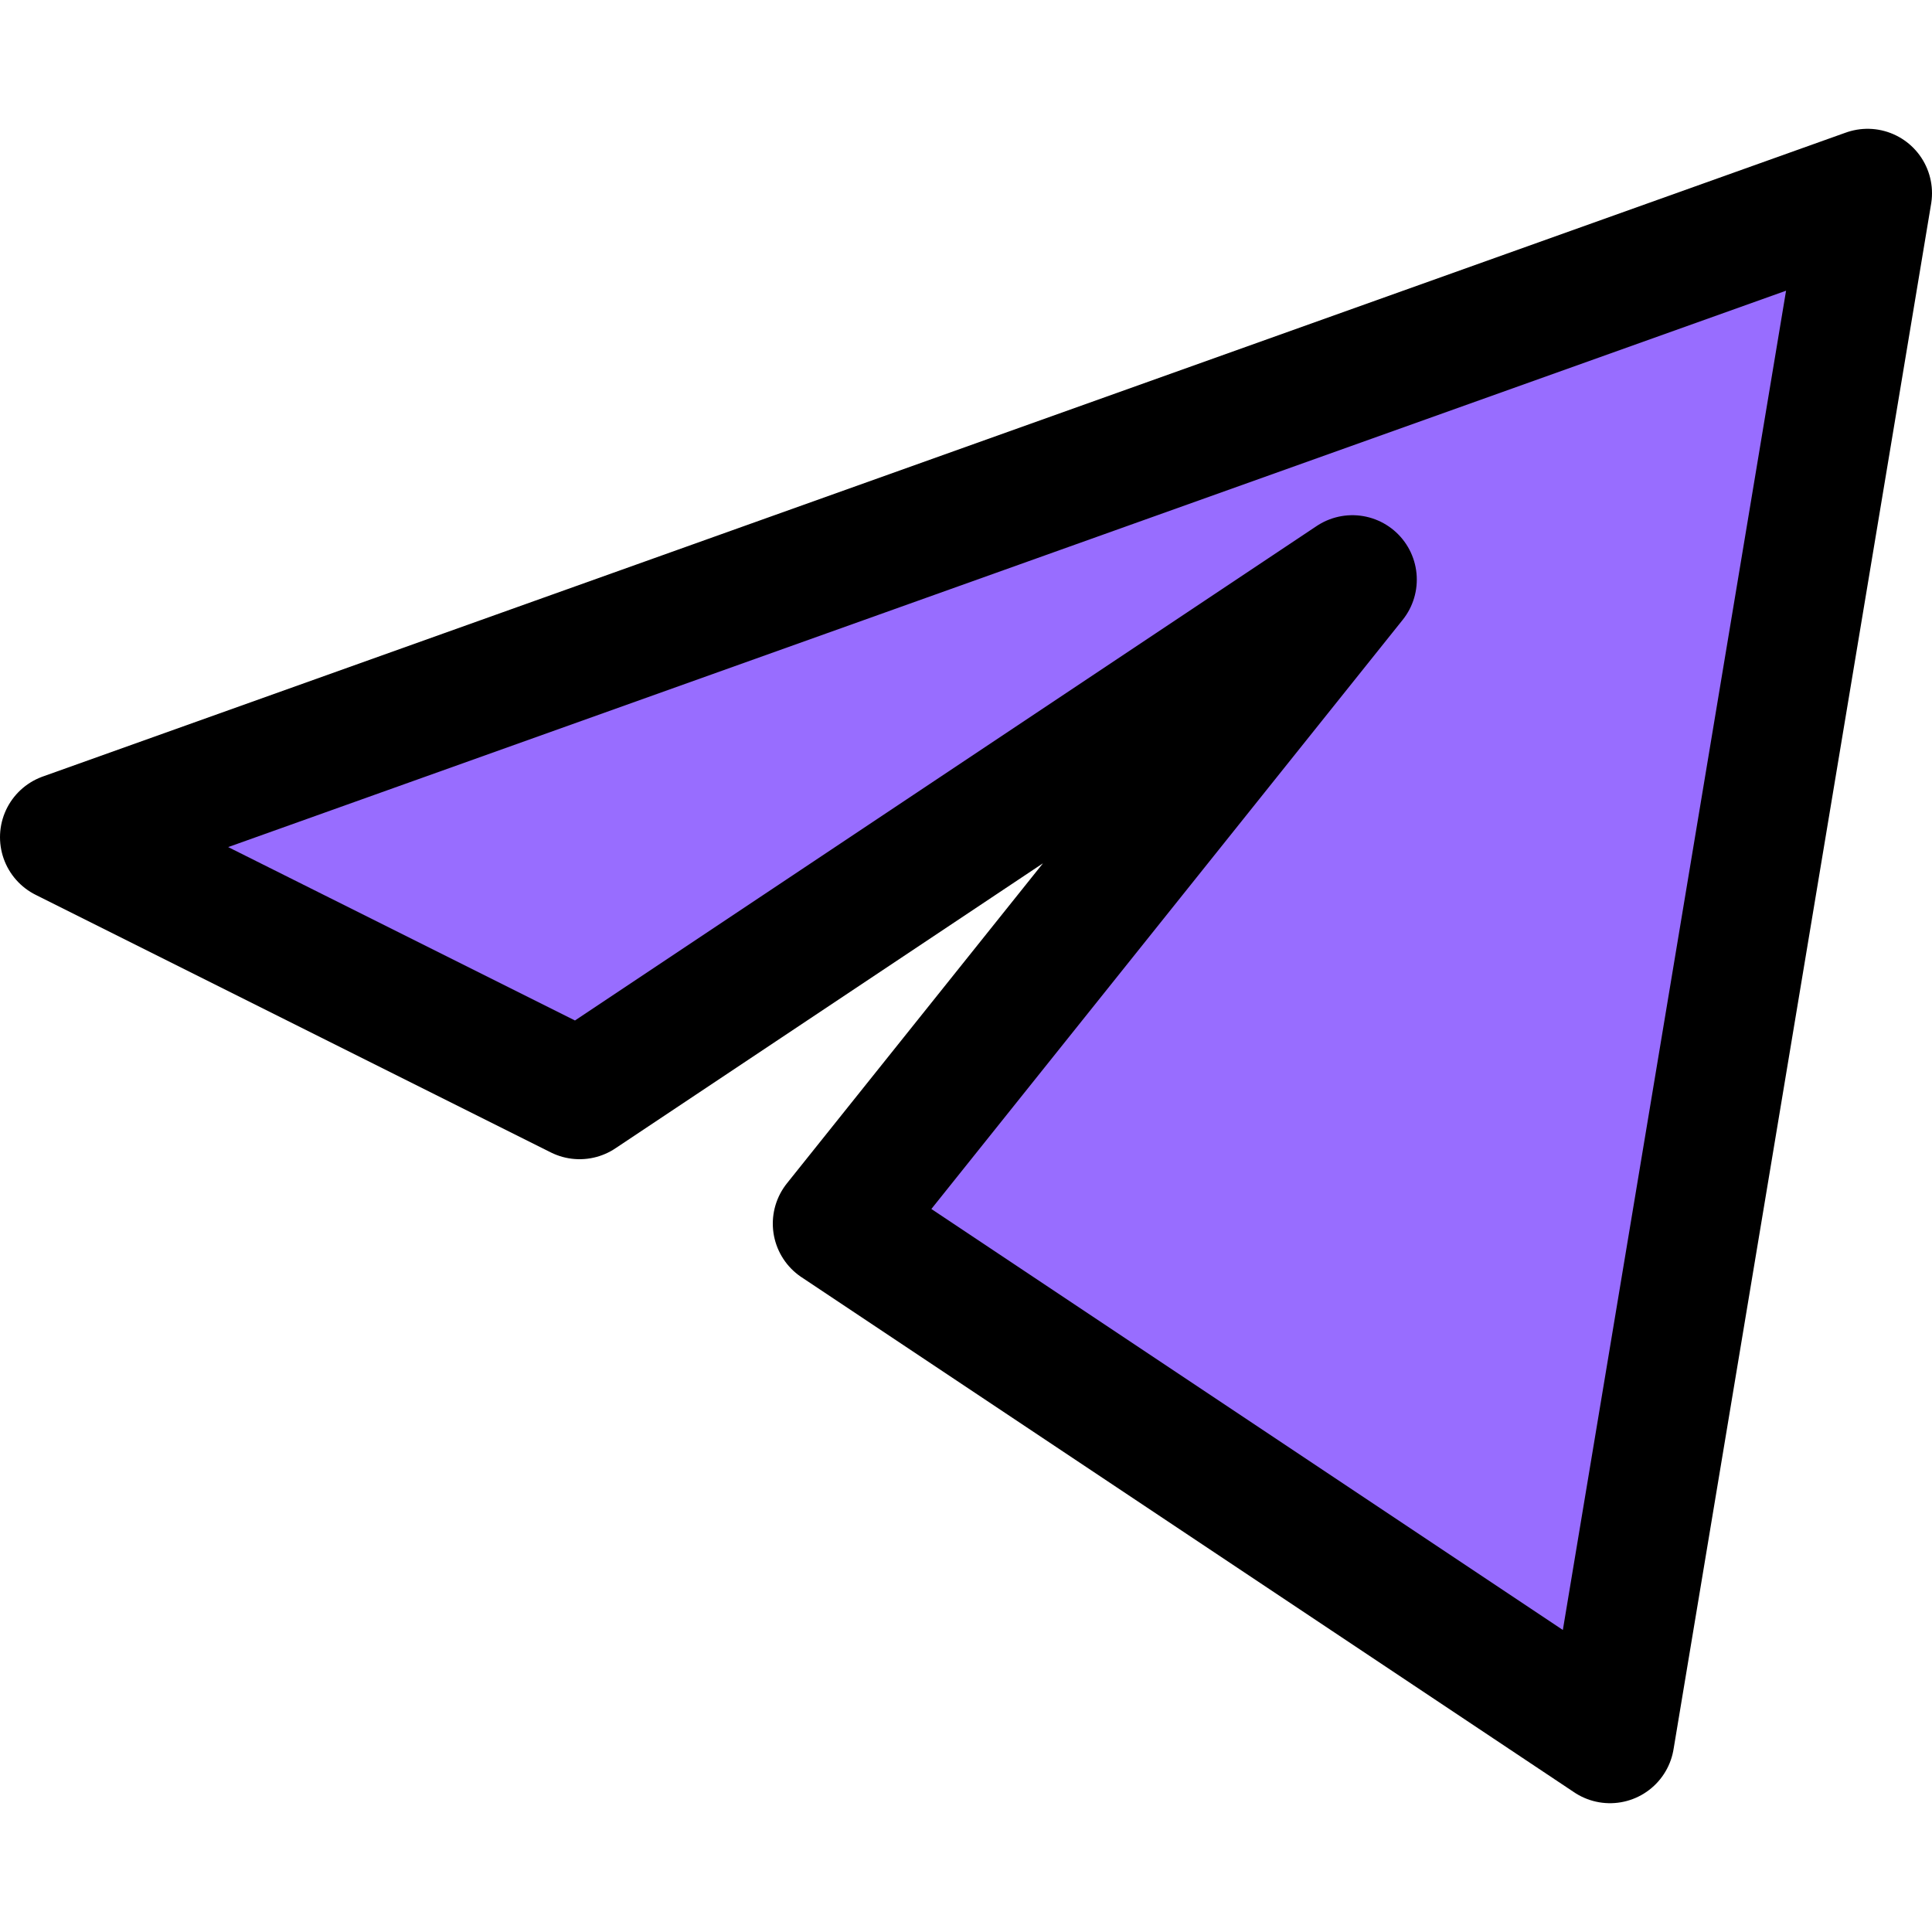
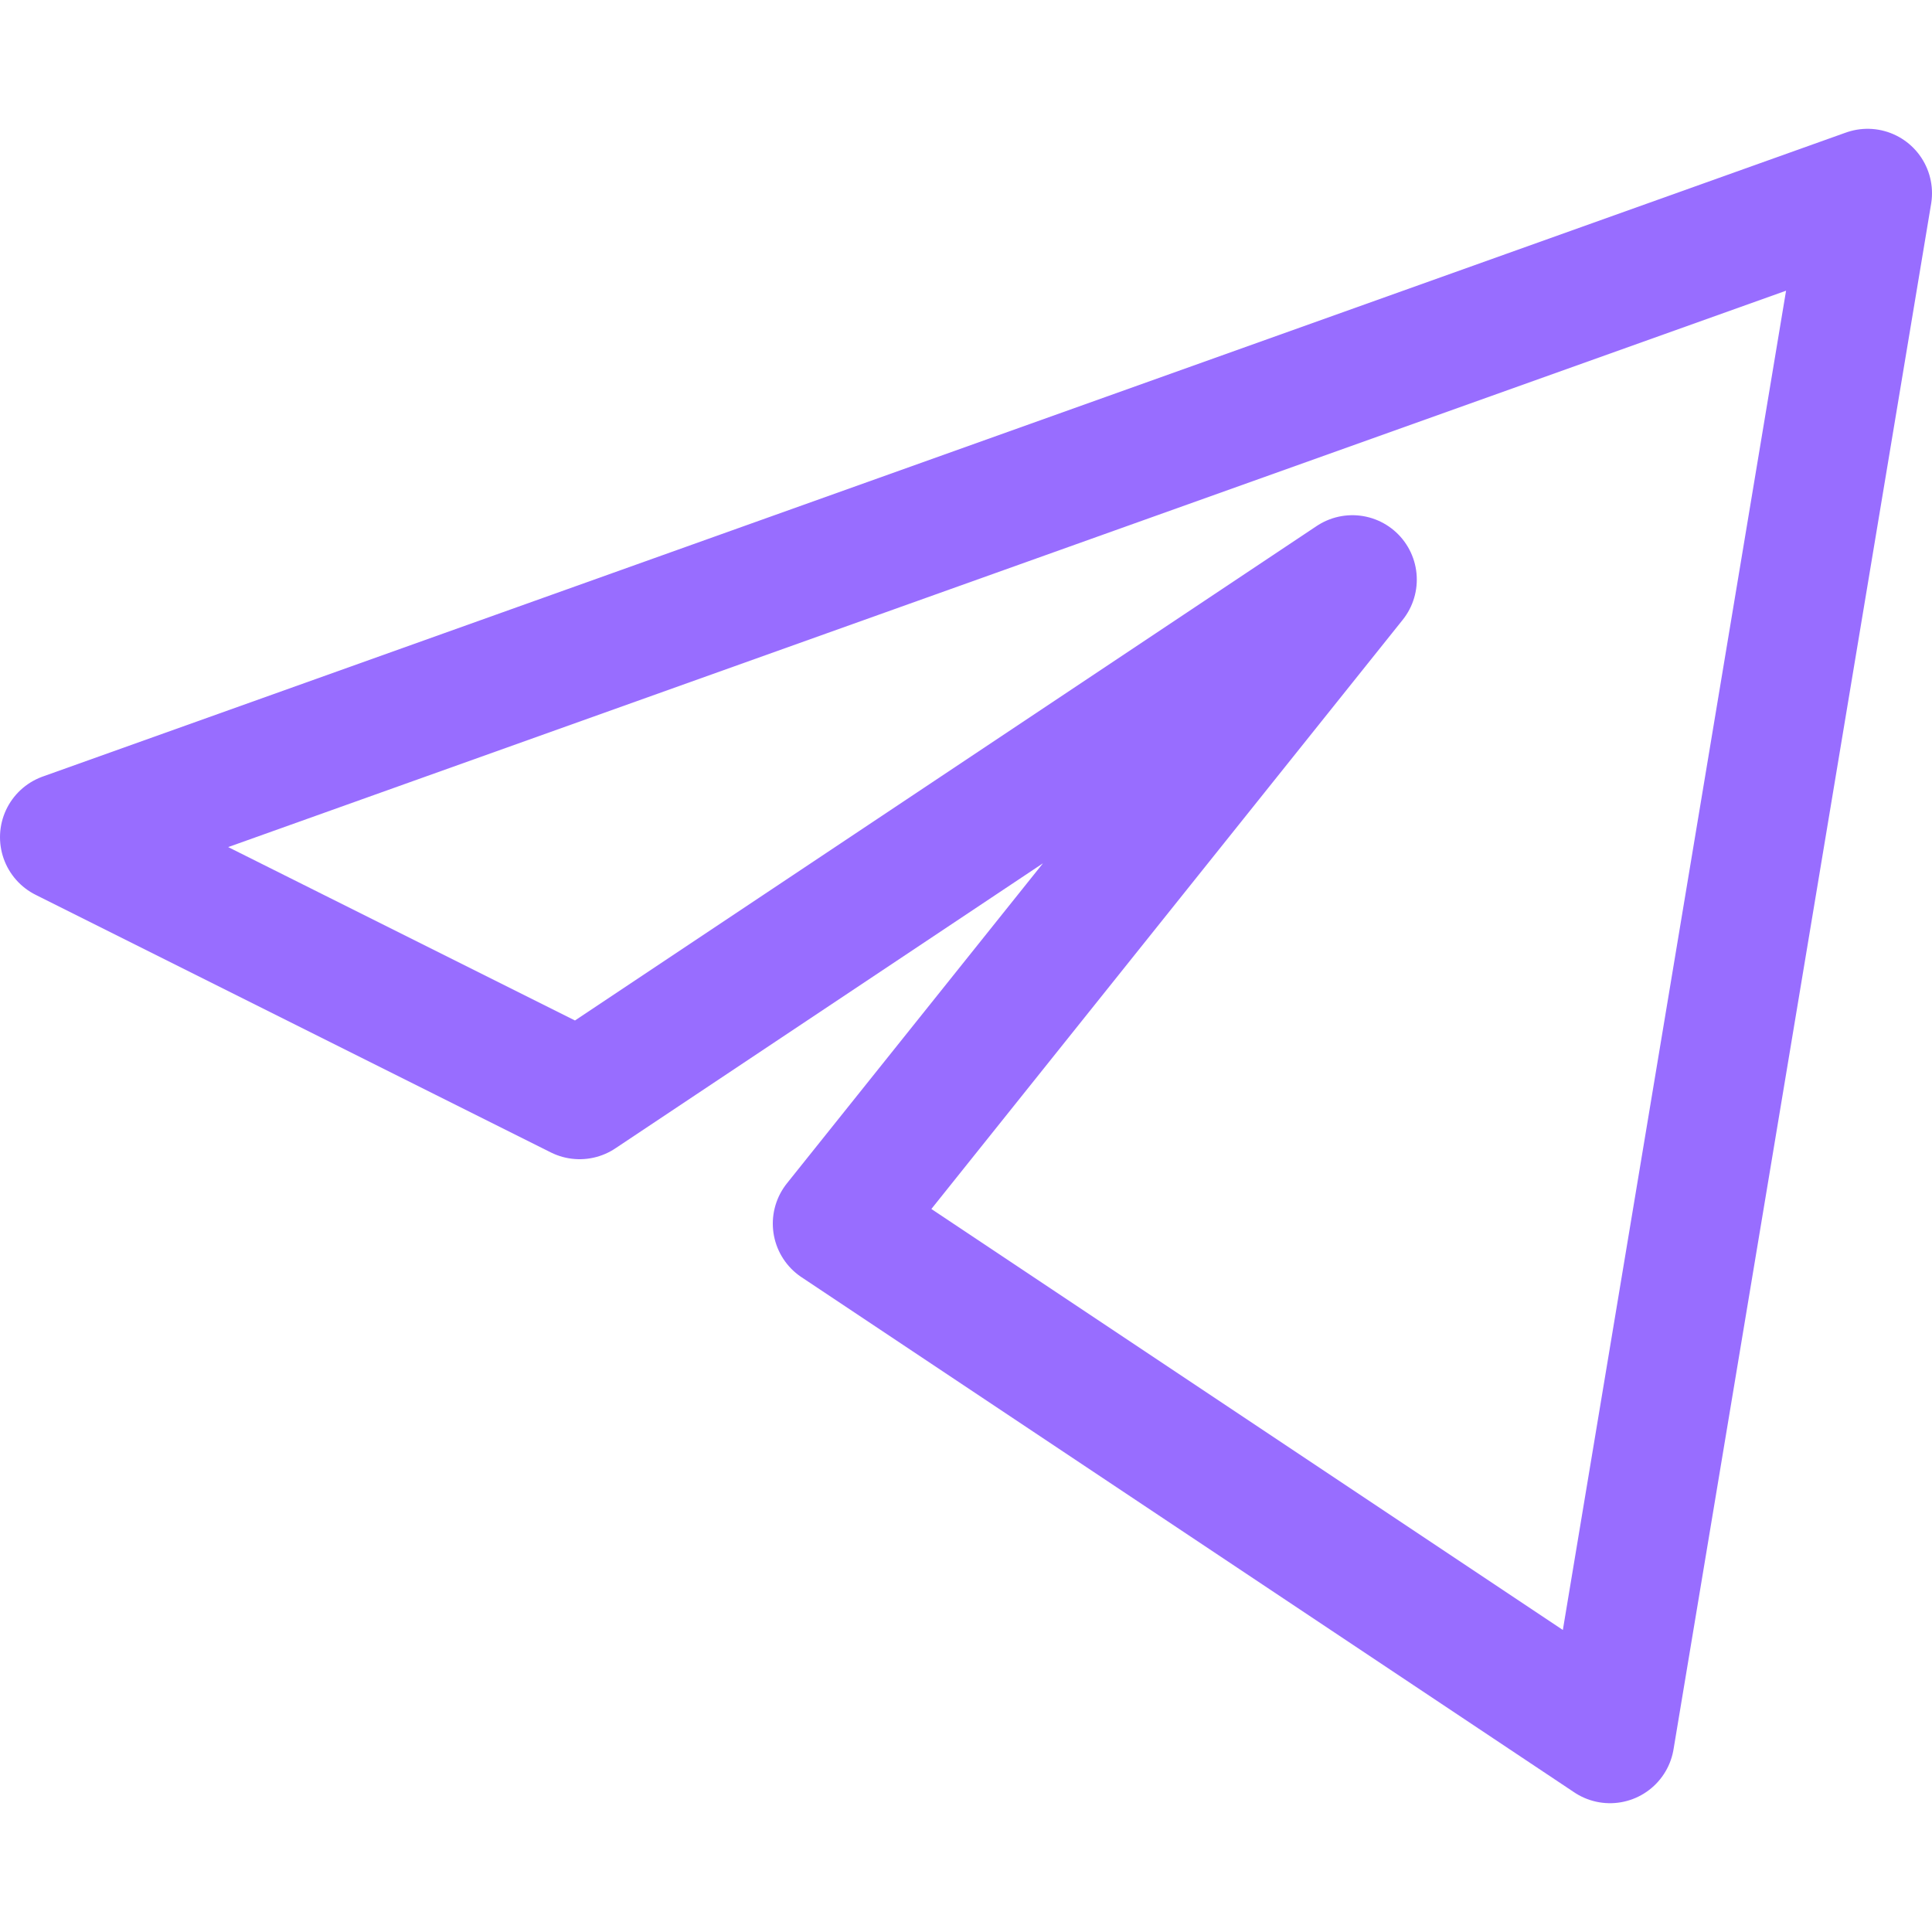
- <svg xmlns="http://www.w3.org/2000/svg" width="32" height="32" viewBox="0 0 15 15" fill="#986dff">
-   <path d="M14.5 1.5L0.5 6.5L4.5 8.5L10.5 4.5L6.5 9.5L12.5 13.5L14.5 1.5Z" stroke="#000000" stroke-linejoin="round" />
+ <svg xmlns="http://www.w3.org/2000/svg" width="32" height="32" viewBox="0 0 15 15" fill="none">
+   <path d="M14.5 1.5L0.5 6.5L4.5 8.5L10.5 4.5L6.5 9.5L12.5 13.5L14.5 1.5Z" stroke="#986DFF" stroke-linejoin="round" />
</svg>
